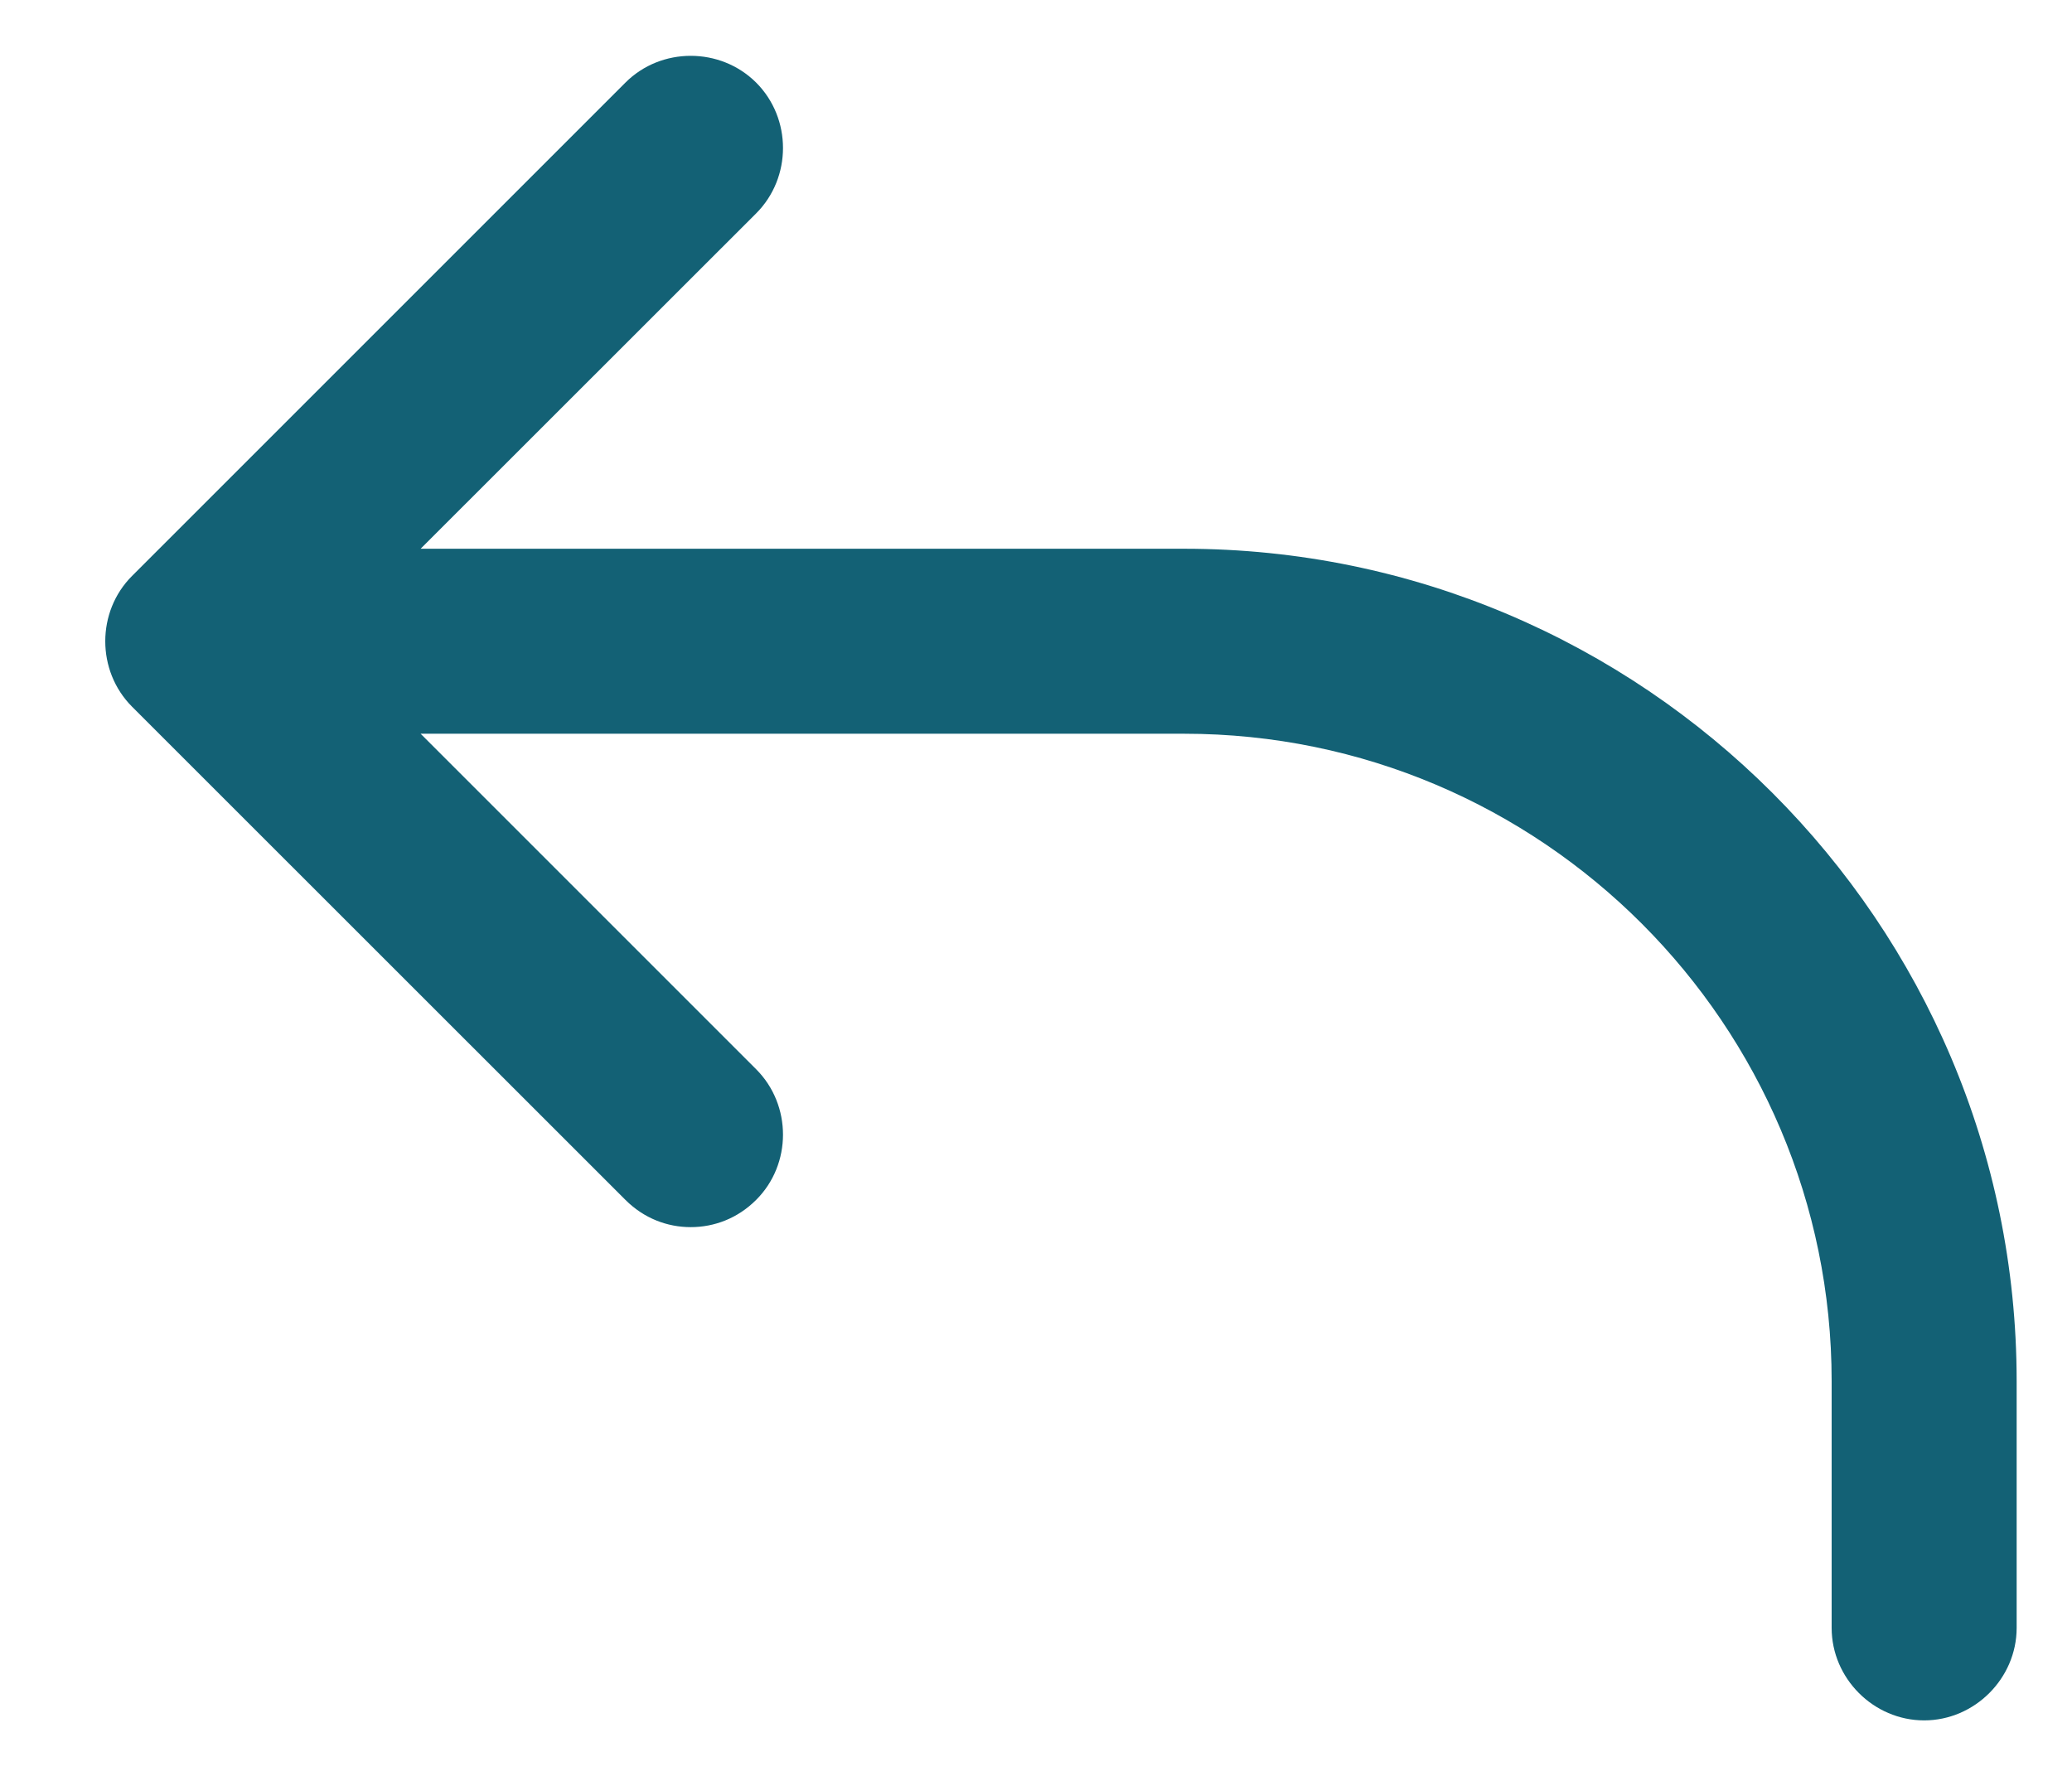
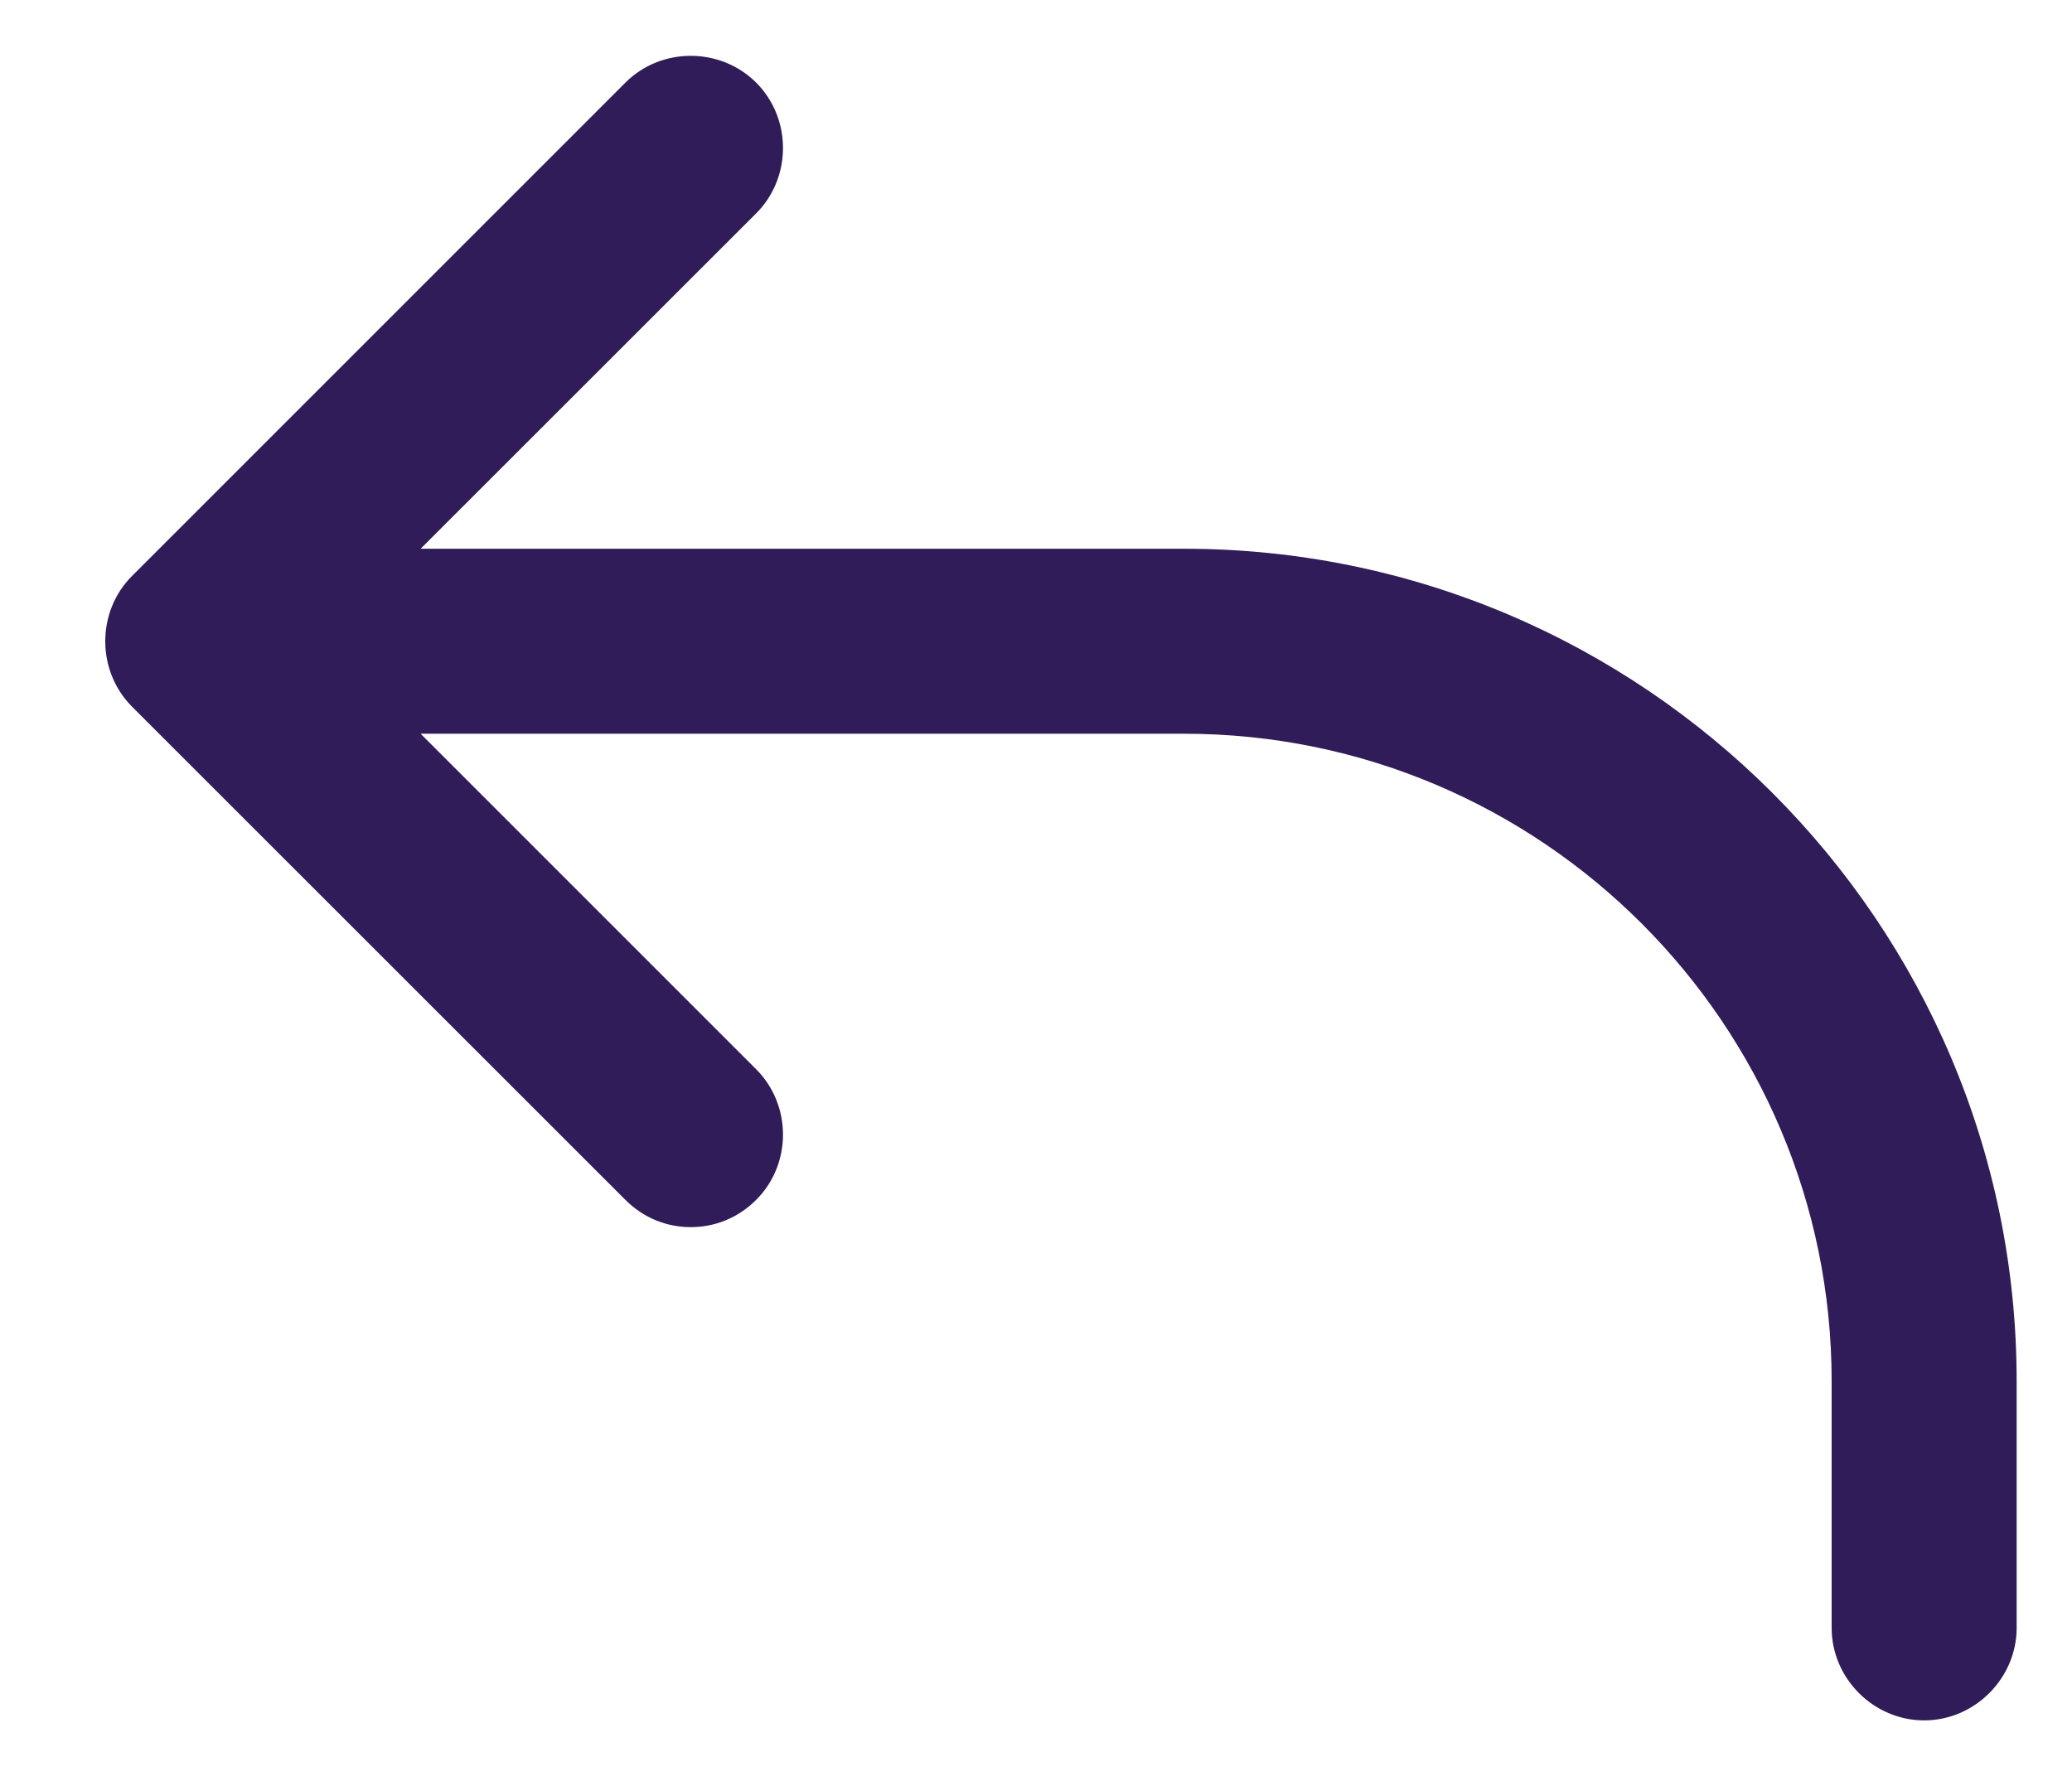
<svg xmlns="http://www.w3.org/2000/svg" width="14" height="12" viewBox="0 0 14 12" fill="none">
-   <path d="M8.001 3.708H2.842L5.109 1.442C5.351 1.2 5.351 0.8 5.109 0.558C4.867 0.317 4.467 0.317 4.226 0.558L0.892 3.892C0.651 4.133 0.651 4.533 0.892 4.775L4.226 8.108C4.351 8.233 4.509 8.292 4.667 8.292C4.826 8.292 4.984 8.233 5.109 8.108C5.351 7.867 5.351 7.467 5.109 7.225L2.842 4.958H8.001C10.417 4.958 12.376 6.925 12.376 9.333V11C12.376 11.341 12.659 11.625 13.001 11.625C13.342 11.625 13.626 11.341 13.626 11V9.333C13.626 6.233 11.101 3.708 8.001 3.708Z" fill="#136175" />
+   <path d="M8.001 3.708H2.842L5.109 1.442C5.351 1.2 5.351 0.8 5.109 0.558C4.867 0.317 4.467 0.317 4.226 0.558L0.892 3.892C0.651 4.133 0.651 4.533 0.892 4.775L4.226 8.108C4.351 8.233 4.509 8.292 4.667 8.292C4.826 8.292 4.984 8.233 5.109 8.108C5.351 7.867 5.351 7.467 5.109 7.225L2.842 4.958H8.001C10.417 4.958 12.376 6.925 12.376 9.333V11C12.376 11.341 12.659 11.625 13.001 11.625C13.342 11.625 13.626 11.341 13.626 11V9.333C13.626 6.233 11.101 3.708 8.001 3.708Z" fill="#301C58" />
</svg>
